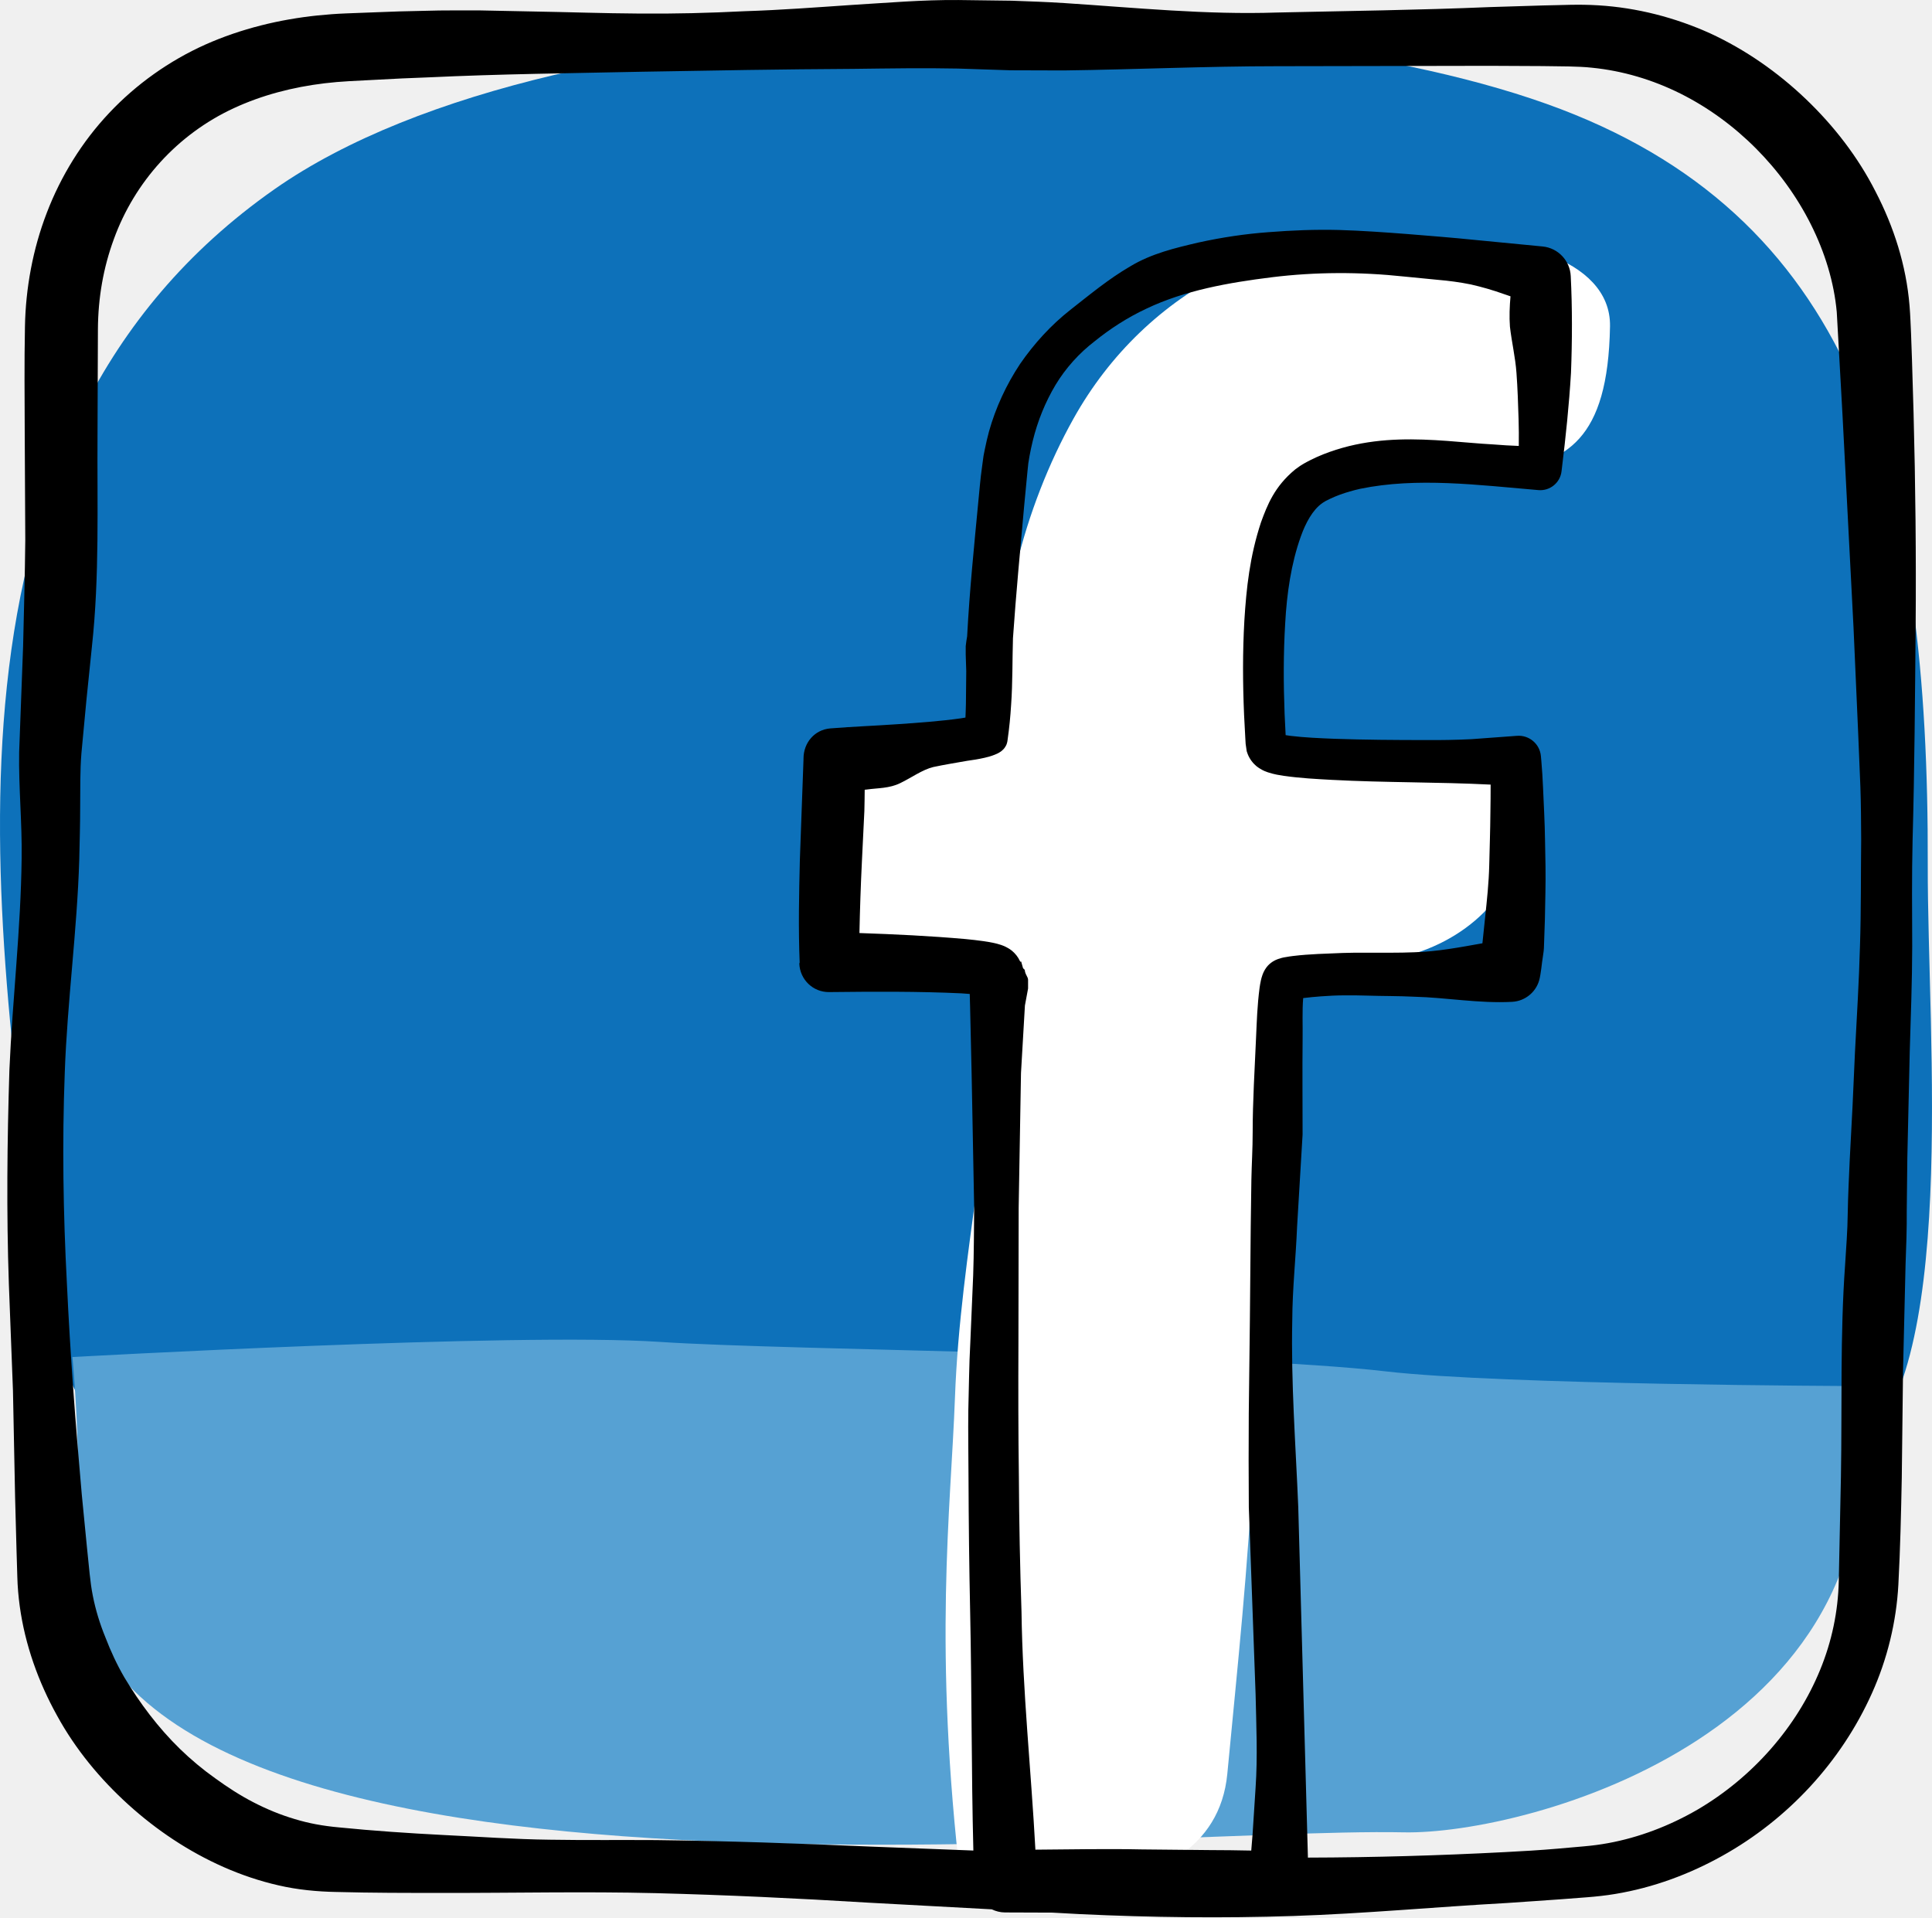
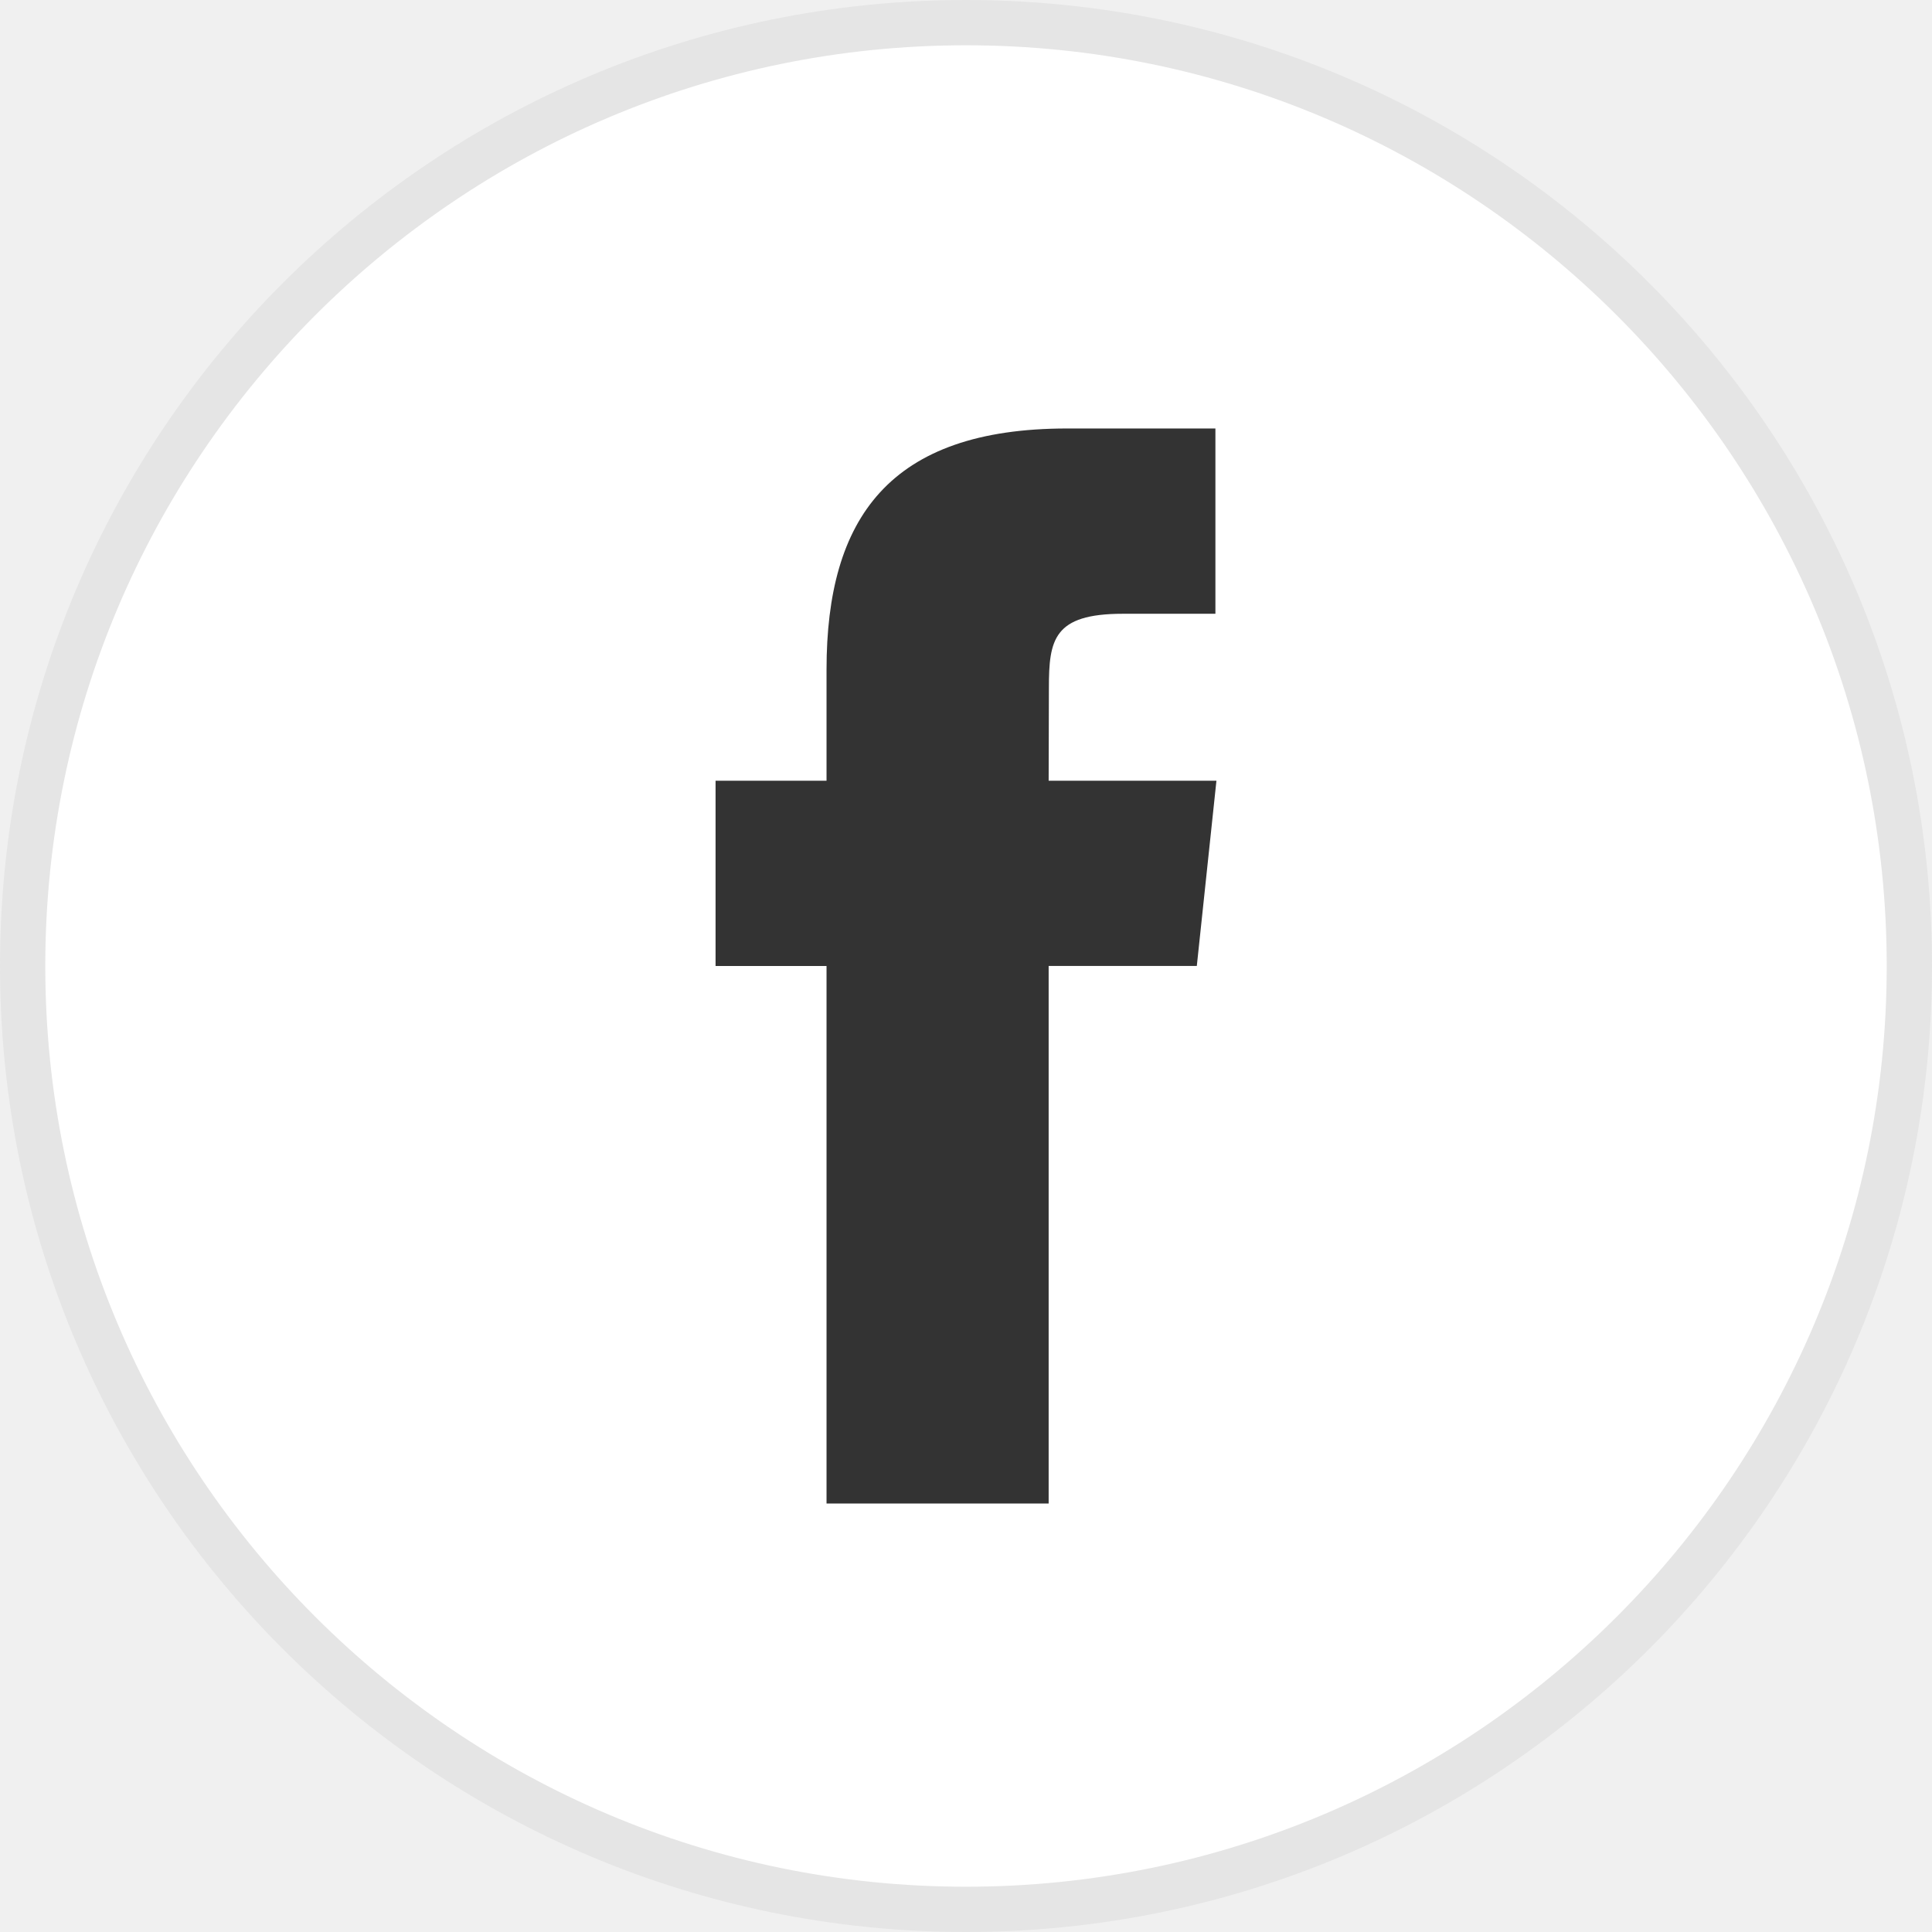
- <svg xmlns="http://www.w3.org/2000/svg" enable-background="new 0 0 154.83 153.658" height="153.658px" id="icons" version="1.1" viewBox="0 0 154.83 153.658" width="154.83px" xml:space="preserve">
-   <g>
-     <path d="M125.098,8.753C100.488-0.642,45.093-1.024,21.99,15.17C-6.225,34.95-0.727,72.525,3.291,102.256   c6.615,48.94,116.149,36.394,145.297,14.421c8.439-6.361,5.861-33.445,5.902-47.379C154.577,39.146,148.939,17.853,125.098,8.753z" fill="#0D71BA" />
-     <path d="M148.668,111.083c0,0-28.268-0.09-37.612-1.176c-12.596-1.464-47.782-1.668-58.177-2.362   C41.313,106.771,5.8,108.759,5.8,108.759s0.792,7.875,0.263,14.075c-2.844,33.327,84.423,23.553,106.431,24.016   C122.324,147.057,153.514,138.775,148.668,111.083z" fill="#56A1D3" />
-     <path d="M129.026,26.156c0.099-5.601-8.577-7.448-13.686-6.635c-2.369,0.377-5.103-0.209-7.506-0.199   c-3.285,0.015-6.507,0.917-9.429,2.368c-5.262,2.614-9.505,6.724-12.368,11.848c-4.013,7.18-6.307,16.184-5.934,24.965   C59.53,58.682,66.435,76.754,68.53,77.016c2.543,0.317,8.781,0.302,11.327,0.433c-0.012,11.776-2.895,22.825-3.327,34.567   c-0.329,8.946-1.769,19.99,0.507,39.191c0,0,20.156,3.156,21.32-9.051c0.84-8.808,1.668-16.531,2.102-25.422   c0.592-12.122,0.631-24.264,1.238-36.386c0.039-0.79,0.05-1.579,0.071-2.369c3.313-0.136,6.628-0.468,9.954-1.137   c12.007-2.417,15.142-17.161-1.051-17.321c-1.759-0.018-7.468-0.438-9.224-0.307c-0.092-3.998-0.099-7.996,0.186-11.995   c0.225-3.159,1.175-5.901,3.869-7.772c1.895-1.314,3.4-1.16,5.694-1.058c3.16,0.14,6.058-0.049,9.192-0.548   C125.511,37.027,128.865,35.349,129.026,26.156z" fill="#FFFFFF" />
+ <svg xmlns="http://www.w3.org/2000/svg" enable-background="new 0 0 32 32" version="1.1" viewBox="0 0 32 32" xml:space="preserve">
+   <g id="Flat_copy">
    <g>
-       <path d="M99.825,59.621v-0.002c-0.005-0.034-0.009-0.062-0.013-0.083C99.816,59.556,99.82,59.58,99.825,59.621z" />
-       <path d="M99.813,59.536C99.805,59.482,99.806,59.487,99.813,59.536L99.813,59.536z" />
-       <path d="M153.52,50.245c0.043-5.7-0.014-11.418-0.167-17.12l-0.127-4.274l-0.076-2.135c-0.036-0.717-0.051-1.388-0.122-2.238    c-0.268-3.234-1.266-6.313-2.71-9.101c-1.422-2.807-3.362-5.301-5.607-7.447c-2.247-2.144-4.825-3.945-7.646-5.251    c-2.832-1.28-5.891-2.065-8.976-2.252c-1.637-0.102-2.978-0.009-4.428,0.01l-4.273,0.131c-5.689,0.241-11.365,0.309-17.043,0.436    c-5.677,0.193-11.35-0.386-17.01-0.755c-1.416-0.092-2.831-0.14-4.245-0.192l-4.277-0.055c-2.902-0.024-5.737,0.227-8.584,0.397    c-2.843,0.192-5.68,0.409-8.521,0.498c-2.839,0.144-5.679,0.216-8.523,0.189c-2.844-0.017-5.691-0.119-8.537-0.167l-4.268-0.086    c-1.42,0.01-2.842-0.015-4.26,0.032c-1.419,0.026-2.837,0.064-4.252,0.128l-2.129,0.081c-0.763,0.029-1.526,0.087-2.289,0.164    c-3.051,0.319-6.115,1.053-8.997,2.336c-2.875,1.29-5.524,3.163-7.702,5.478c-2.182,2.313-3.873,5.061-4.997,7.993    C2.625,19.971,2.055,23.114,2,26.172c-0.059,2.924-0.026,5.739-0.018,8.59l0.044,8.516c-0.028,2.836-0.109,5.671-0.174,8.505    l-0.317,8.497c-0.048,2.832,0.241,5.671,0.199,8.504c-0.064,5.668-0.737,11.303-0.98,16.955C0.573,91.466,0.514,97.189,0.71,102.9    l0.329,8.556l0.171,8.546l0.115,4.267l0.064,2.131c0.019,0.741,0.088,1.559,0.193,2.325c0.428,3.11,1.497,6.077,2.988,8.765    c1.478,2.705,3.457,5.09,5.717,7.139c2.262,2.048,4.83,3.766,7.647,5.009c1.407,0.62,2.877,1.119,4.394,1.463    c1.515,0.352,3.102,0.5,4.578,0.527c2.89,0.079,5.727,0.077,8.576,0.077c5.691,0.01,11.373-0.122,17.054,0.018    c5.694,0.148,11.329,0.413,17.008,0.76l9.939,0.538c0.32,0.153,0.675,0.247,1.054,0.249l3.798,0.014l2.249,0.122    c5.685,0.267,11.377,0.335,17.073,0.147c5.697-0.188,11.391-0.724,17.097-1.039l4.284-0.296l2.148-0.164    c0.706-0.054,1.522-0.141,2.266-0.267c3.035-0.504,5.921-1.574,8.555-3.043c5.272-2.933,9.544-7.545,12.006-13.034    c1.234-2.739,1.96-5.717,2.122-8.714c0.152-2.872,0.217-5.714,0.273-8.563l0.1-8.535l0.203-8.542    c0.055-1.409,0.107-2.899,0.095-4.307l0.047-4.243l0.192-8.477c0.083-2.825,0.194-5.647,0.199-8.474    c-0.012-2.829-0.036-5.659,0.03-8.506C153.434,61.58,153.464,55.966,153.52,50.245z M102.675,76.781    c-0.074,0.021-0.141,0.038-0.254,0.08c-0.087,0.032-0.237,0.086-0.455,0.225c-0.169,0.119-0.306,0.228-0.45,0.415l-0.019,0.023    c-0.04,0.053-0.086,0.12-0.124,0.183c-0.034,0.057-0.083,0.149-0.098,0.181l-0.039,0.088l-0.062,0.156    c-0.067,0.188-0.095,0.308-0.124,0.431c-0.053,0.234-0.082,0.425-0.109,0.613c-0.187,1.435-0.221,2.681-0.281,3.981    c-0.113,2.548-0.271,5.153-0.271,7.549v0.013c0,1.379-0.08,2.565-0.104,3.839l-0.052,3.754l-0.068,7.498l-0.089,7.495    c-0.019,2.498-0.012,4.996,0.004,7.494l0.543,14.983c0.054,2.497,0.171,4.994-0.001,7.493l-0.242,3.748l-0.105,1.288    c-1.105-0.03-2.224-0.031-3.331-0.039l-5.453-0.054c-2.836-0.059-5.684,0.001-8.514,0.021c-0.341-6.327-1.027-12.699-1.114-19.069    c-0.119-3.592-0.193-7.187-0.21-10.785c-0.051-3.598-0.05-7.196-0.036-10.794l0.019-10.795l0.186-10.801l0.315-5.41l0.253-1.362    v-0.691c0-0.253-0.242-0.426-0.266-0.804l-0.136-0.132c-0.266-1.008-0.14-0.291-0.2-0.521l-0.059-0.066    c-0.135-0.306-0.381-0.611-0.642-0.822c-0.144-0.113-0.185-0.129-0.282-0.192c-0.31-0.18-0.441-0.213-0.579-0.265    c-0.246-0.082-0.421-0.122-0.574-0.156c-0.311-0.067-0.567-0.107-0.822-0.145c-0.504-0.072-0.976-0.123-1.446-0.169    c-2.889-0.256-5.691-0.385-8.509-0.483c0.04-1.902,0.104-3.809,0.198-5.731l0.197-4.048c0.018-0.566,0.018-1.137,0.027-1.705    c0.059-0.006,0.117-0.013,0.176-0.019c0.89-0.125,1.799-0.08,2.681-0.517c0.882-0.424,1.745-1.064,2.637-1.284    c0.896-0.192,1.797-0.335,2.711-0.497c0.462-0.063,0.924-0.135,1.411-0.247c0.246-0.059,0.491-0.12,0.783-0.236    c0.148-0.06,0.304-0.115,0.523-0.272c0.117-0.096,0.248-0.188,0.392-0.449c0.063-0.101,0.122-0.314,0.133-0.445l0.011-0.083    c0.125-0.873,0.22-1.827,0.274-2.73c0.131-1.799,0.096-3.696,0.15-5.37c0.242-3.522,0.584-7.122,0.905-10.682l0.256-2.673    l0.069-0.659l0.096-0.58c0.073-0.391,0.158-0.807,0.258-1.208c0.393-1.613,1.012-3.126,1.825-4.49    c0.821-1.361,1.89-2.545,3.154-3.515c1.237-0.998,2.621-1.895,4.145-2.607c3.053-1.453,6.544-2.076,10.029-2.509    c3.513-0.432,7.051-0.439,10.622-0.058l2.672,0.262c0.893,0.076,1.781,0.192,2.666,0.372c0.882,0.201,1.76,0.453,2.638,0.768    c0.182,0.061,0.359,0.122,0.537,0.183c-0.072,0.818-0.104,1.63-0.045,2.435c0.14,1.229,0.435,2.457,0.523,3.696    c0.092,1.238,0.132,2.482,0.17,3.732c0.023,0.708,0.025,1.418,0.016,2.128c-0.666-0.026-1.332-0.061-1.999-0.118    c-1.222-0.065-2.479-0.194-3.742-0.285c-2.526-0.181-5.148-0.251-7.881,0.42c-0.682,0.172-1.371,0.386-2.065,0.661    c-0.348,0.143-0.695,0.292-1.043,0.472l-0.261,0.136l-0.13,0.071l-0.064,0.036l-0.147,0.087l-0.194,0.121l-0.388,0.279    c-1.672,1.373-2.243,2.872-2.741,4.229c-0.908,2.738-1.176,5.308-1.336,7.868c-0.146,2.552-0.13,5.068-0.024,7.573l0.099,1.873    l0.026,0.439l0.002,0.022c0.032,0.224,0.096,0.662,0.086,0.588l0.005,0.014l0.009,0.027l0.071,0.2    c0.037,0.094,0.083,0.189,0.135,0.28c0.103,0.184,0.233,0.356,0.376,0.502c0.186,0.184,0.205,0.183,0.249,0.22l0.141,0.1    c0.383,0.243,0.53,0.272,0.698,0.339c0.591,0.19,0.903,0.221,1.275,0.285c1.382,0.193,2.601,0.253,3.859,0.323    c4.281,0.23,8.499,0.165,12.728,0.38c-0.004,0.749-0.001,1.5-0.019,2.25c-0.011,1.401-0.06,2.803-0.093,4.206    c-0.033,1.403-0.182,2.804-0.332,4.205l-0.214,2.056c-1.791,0.319-3.609,0.668-5.458,0.72c-1.248,0.054-2.535,0.03-3.788,0.035    c-0.606-0.002-1.308-0.005-1.961,0.021l-1.962,0.081c-0.66,0.036-1.31,0.075-2.021,0.163c-0.179,0.021-0.365,0.049-0.575,0.088    C102.929,76.719,102.817,76.742,102.675,76.781z M149.059,75.789c-0.077,2.849-0.254,5.7-0.403,8.555l-0.193,4.287l-0.225,4.294    c-0.063,1.433-0.136,2.866-0.161,4.3c-0.012,0.74-0.035,1.398-0.079,2.082l-0.134,2.089c-0.403,5.618-0.234,11.288-0.332,16.925    l-0.173,8.39c-0.054,2.431-0.556,4.838-1.495,7.12c-1.864,4.557-5.396,8.607-9.843,11.209c-2.225,1.287-4.661,2.224-7.17,2.68    c-0.644,0.117-1.218,0.191-1.928,0.254l-2.094,0.184c-1.399,0.12-2.806,0.207-4.214,0.276c-5.248,0.274-10.522,0.428-15.799,0.441    l-0.774-28.095c-0.205-4.993-0.592-9.985-0.48-14.979c0.01-2.497,0.286-4.993,0.386-7.487l0.441-7.39v0.013    c0-2.676-0.025-5.152,0.002-7.679c0.016-1.109-0.04-2.26,0.046-3.268c0.467-0.057,0.927-0.103,1.426-0.139    c0.61-0.045,1.21-0.076,1.823-0.079c0.615-0.012,1.175,0.003,1.838,0.019c1.287,0.042,2.534,0.025,3.825,0.09    c2.564,0.064,5.187,0.552,7.837,0.409c1.072-0.058,2.009-0.84,2.216-1.943l0.043-0.229c0.057-0.305,0.09-0.656,0.136-1    l0.077-0.534l0.052-0.367l0.019-0.256l0.002-0.066l0.005-0.132l0.072-2.109c0.023-1.405,0.07-2.811,0.049-4.219    c-0.034-1.408-0.035-2.817-0.104-4.228c-0.075-1.411-0.103-2.822-0.231-4.235l-0.035-0.382c-0.09-0.968-0.938-1.69-1.912-1.619    l-3.656,0.269c-1.221,0.061-2.44,0.079-3.659,0.071c-2.437-0.001-4.875-0.017-7.294-0.101c-1.202-0.047-2.426-0.099-3.557-0.237    c-0.126-0.016-0.257-0.036-0.378-0.057l-0.083-1.699c-0.093-2.418-0.099-4.841,0.046-7.245c0.13-2.396,0.476-4.811,1.257-6.986    c0.378-1.068,0.944-2.117,1.696-2.649l0.117-0.081l0.197-0.117l0.338-0.167c0.247-0.12,0.508-0.222,0.768-0.322    c0.527-0.192,1.075-0.348,1.635-0.475c4.557-0.94,9.429-0.307,14.296,0.104c0.911,0.075,1.73-0.582,1.842-1.498l0.026-0.219    c0.31-2.535,0.58-5.095,0.733-7.685c0.099-2.589,0.109-5.195-0.021-7.763c-0.061-1.218-1.006-2.24-2.256-2.361l-0.229-0.022    l-5.198-0.503c-1.786-0.182-3.584-0.325-5.39-0.47c-1.812-0.139-3.616-0.27-5.504-0.327c-1.937-0.047-3.74,0.028-5.631,0.175    c-1.873,0.137-3.752,0.418-5.624,0.83c-1.858,0.434-3.778,0.885-5.487,1.922c-1.723,1.003-3.249,2.275-4.785,3.478    c-1.542,1.213-2.895,2.692-4.028,4.336c-1.103,1.663-1.954,3.502-2.487,5.404c-0.129,0.479-0.237,0.948-0.341,1.457l-0.066,0.335    l-0.032,0.166l-0.039,0.282l-0.091,0.683c-0.131,0.895-0.192,1.791-0.286,2.686c-0.34,3.597-0.702,7.114-0.898,10.811    l-0.063,0.388l-0.051,0.401v0.67l0.043,1.327l-0.026,2.606c-0.014,0.39-0.017,0.754-0.037,1.12    c-0.124,0.021-0.241,0.042-0.369,0.061c-1.623,0.23-3.396,0.358-5.155,0.476c-1.788,0.124-3.373,0.179-5.309,0.332    c-1.249,0.103-2.146,1.137-2.146,2.417v0.062L64.1,68.934c-0.065,2.713-0.126,5.451-0.015,8.206l-0.029,0.086    c0.052,1.281,1.098,2.297,2.389,2.283c3.547-0.039,7.163-0.063,10.621,0.102c0.226,0.012,0.431,0.032,0.649,0.048l0.027,0.985    l0.123,5.383l0.205,10.788c-0.021,1.798-0.018,3.597-0.08,5.396l-0.23,5.397c-0.1,1.799-0.108,3.599-0.159,5.398    c-0.025,1.799,0.012,3.598,0.015,5.397c0.013,3.598,0.055,7.2,0.132,10.805c0.136,6.355,0.093,12.709,0.257,19.1l-8.38-0.321    c-5.665-0.253-11.402-0.446-17.058-0.516c-2.838-0.018-5.675,0.017-8.511-0.03c-2.835-0.033-5.667-0.243-8.494-0.376    c-2.818-0.144-5.663-0.337-8.402-0.612c-1.314-0.12-2.426-0.327-3.554-0.671c-1.128-0.334-2.235-0.789-3.301-1.343    c-1.069-0.55-2.087-1.215-3.069-1.928c-0.99-0.703-1.93-1.488-2.806-2.339c-1.75-1.705-3.223-3.672-4.455-5.725    c-0.604-1.036-1.105-2.119-1.525-3.216c-0.447-1.089-0.79-2.21-1.012-3.344c-0.116-0.585-0.182-1.098-0.253-1.751l-0.216-2.118    l-0.414-4.229c-0.504-5.637-0.927-11.268-1.193-16.906C5.064,97.247,4.976,91.599,5.19,85.965    c0.201-5.69,0.988-11.364,1.161-17.058c0.031-1.423,0.075-2.847,0.074-4.271c0.014-1.423-0.017-2.847,0.1-4.268l0.401-4.264    l0.438-4.264c0.621-5.686,0.413-11.382,0.451-17.055l0.032-8.412c0.017-2.516,0.435-4.919,1.278-7.212    c1.661-4.574,5.09-8.395,9.608-10.489c2.254-1.046,4.733-1.693,7.296-1.999c0.642-0.074,1.287-0.133,1.938-0.167l2.125-0.111    c1.422-0.083,2.842-0.144,4.262-0.196C40.029,5.93,45.709,5.871,51.382,5.75c5.672-0.101,11.345-0.2,16.992-0.23    c2.813-0.034,5.654-0.083,8.375-0.026l4.22,0.139l4.282,0.013c5.707-0.074,11.398-0.338,17.084-0.34l17.026-0.031l4.235,0.021    c1.373,0.021,2.917,0.01,3.991,0.132c2.446,0.244,4.848,0.957,7.075,2.068c4.453,2.223,8.222,6.02,10.465,10.496    c1.119,2.233,1.856,4.636,2.071,7.023l0.466,8.353l0.877,16.925l0.374,8.495l0.175,4.256c0.05,1.406,0.055,2.791,0.064,4.215    C149.121,70.091,149.152,72.941,149.059,75.789z" />
+       <g>
+         <path d="M16,31.625c-8.616,0-15.625-7.01-15.625-15.625C0.375,7.384,7.384,0.375,16,0.375     c8.615,0,15.625,7.009,15.625,15.625C31.625,24.615,24.615,31.625,16,31.625z" fill="#FFFFFF" />
+         <path d="M16,0.75c8.409,0,15.25,6.841,15.25,15.25S24.409,31.25,16,31.25S0.75,24.409,0.75,16S7.591,0.75,16,0.75      M16,0C7.163,0,0,7.163,0,16c0,8.836,7.163,16,16,16s16-7.164,16-16C32,7.163,24.837,0,16,0L16,0z" fill="#E5E5E5" />
+       </g>
    </g>
+     <path d="M13.69,24.903h3.679v-8.904h2.454l0.325-3.068h-2.779l0.004-1.536c0-0.8,0.076-1.229,1.224-1.229h1.534   V7.097h-2.455c-2.949,0-3.986,1.489-3.986,3.992v1.842h-1.838v3.069h1.838V24.903z" fill="#333333" />
  </g>
</svg>
